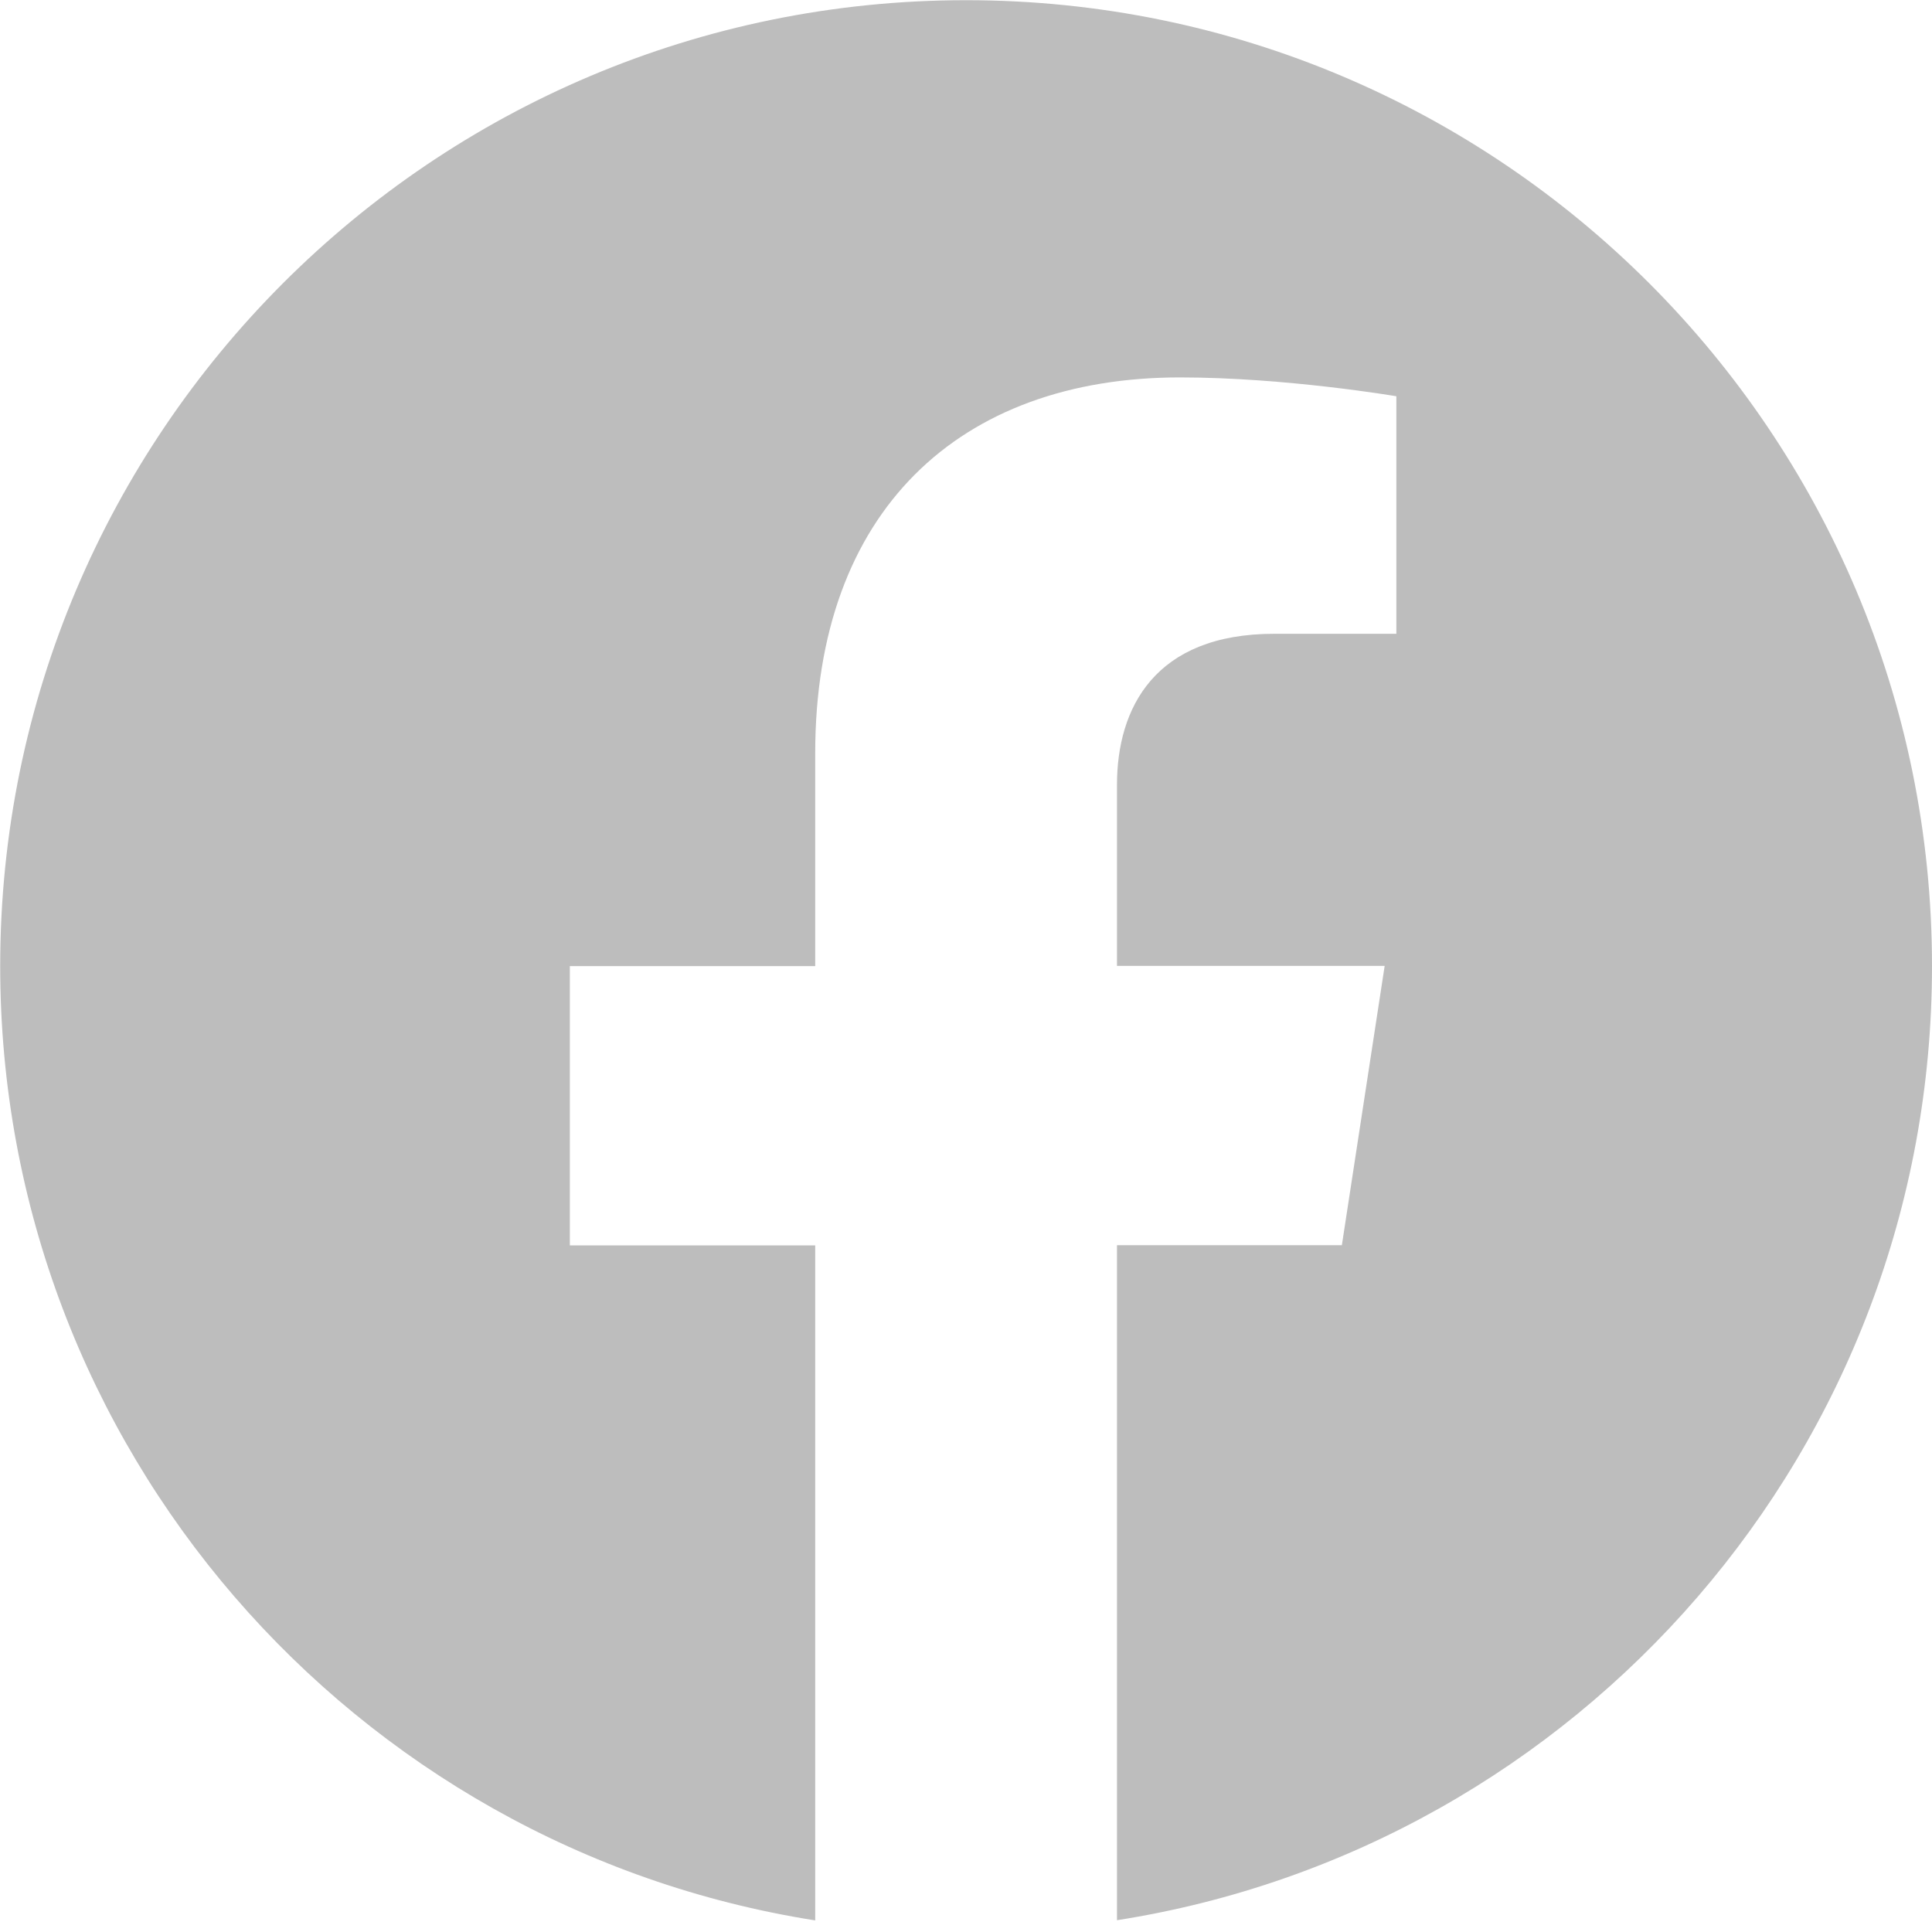
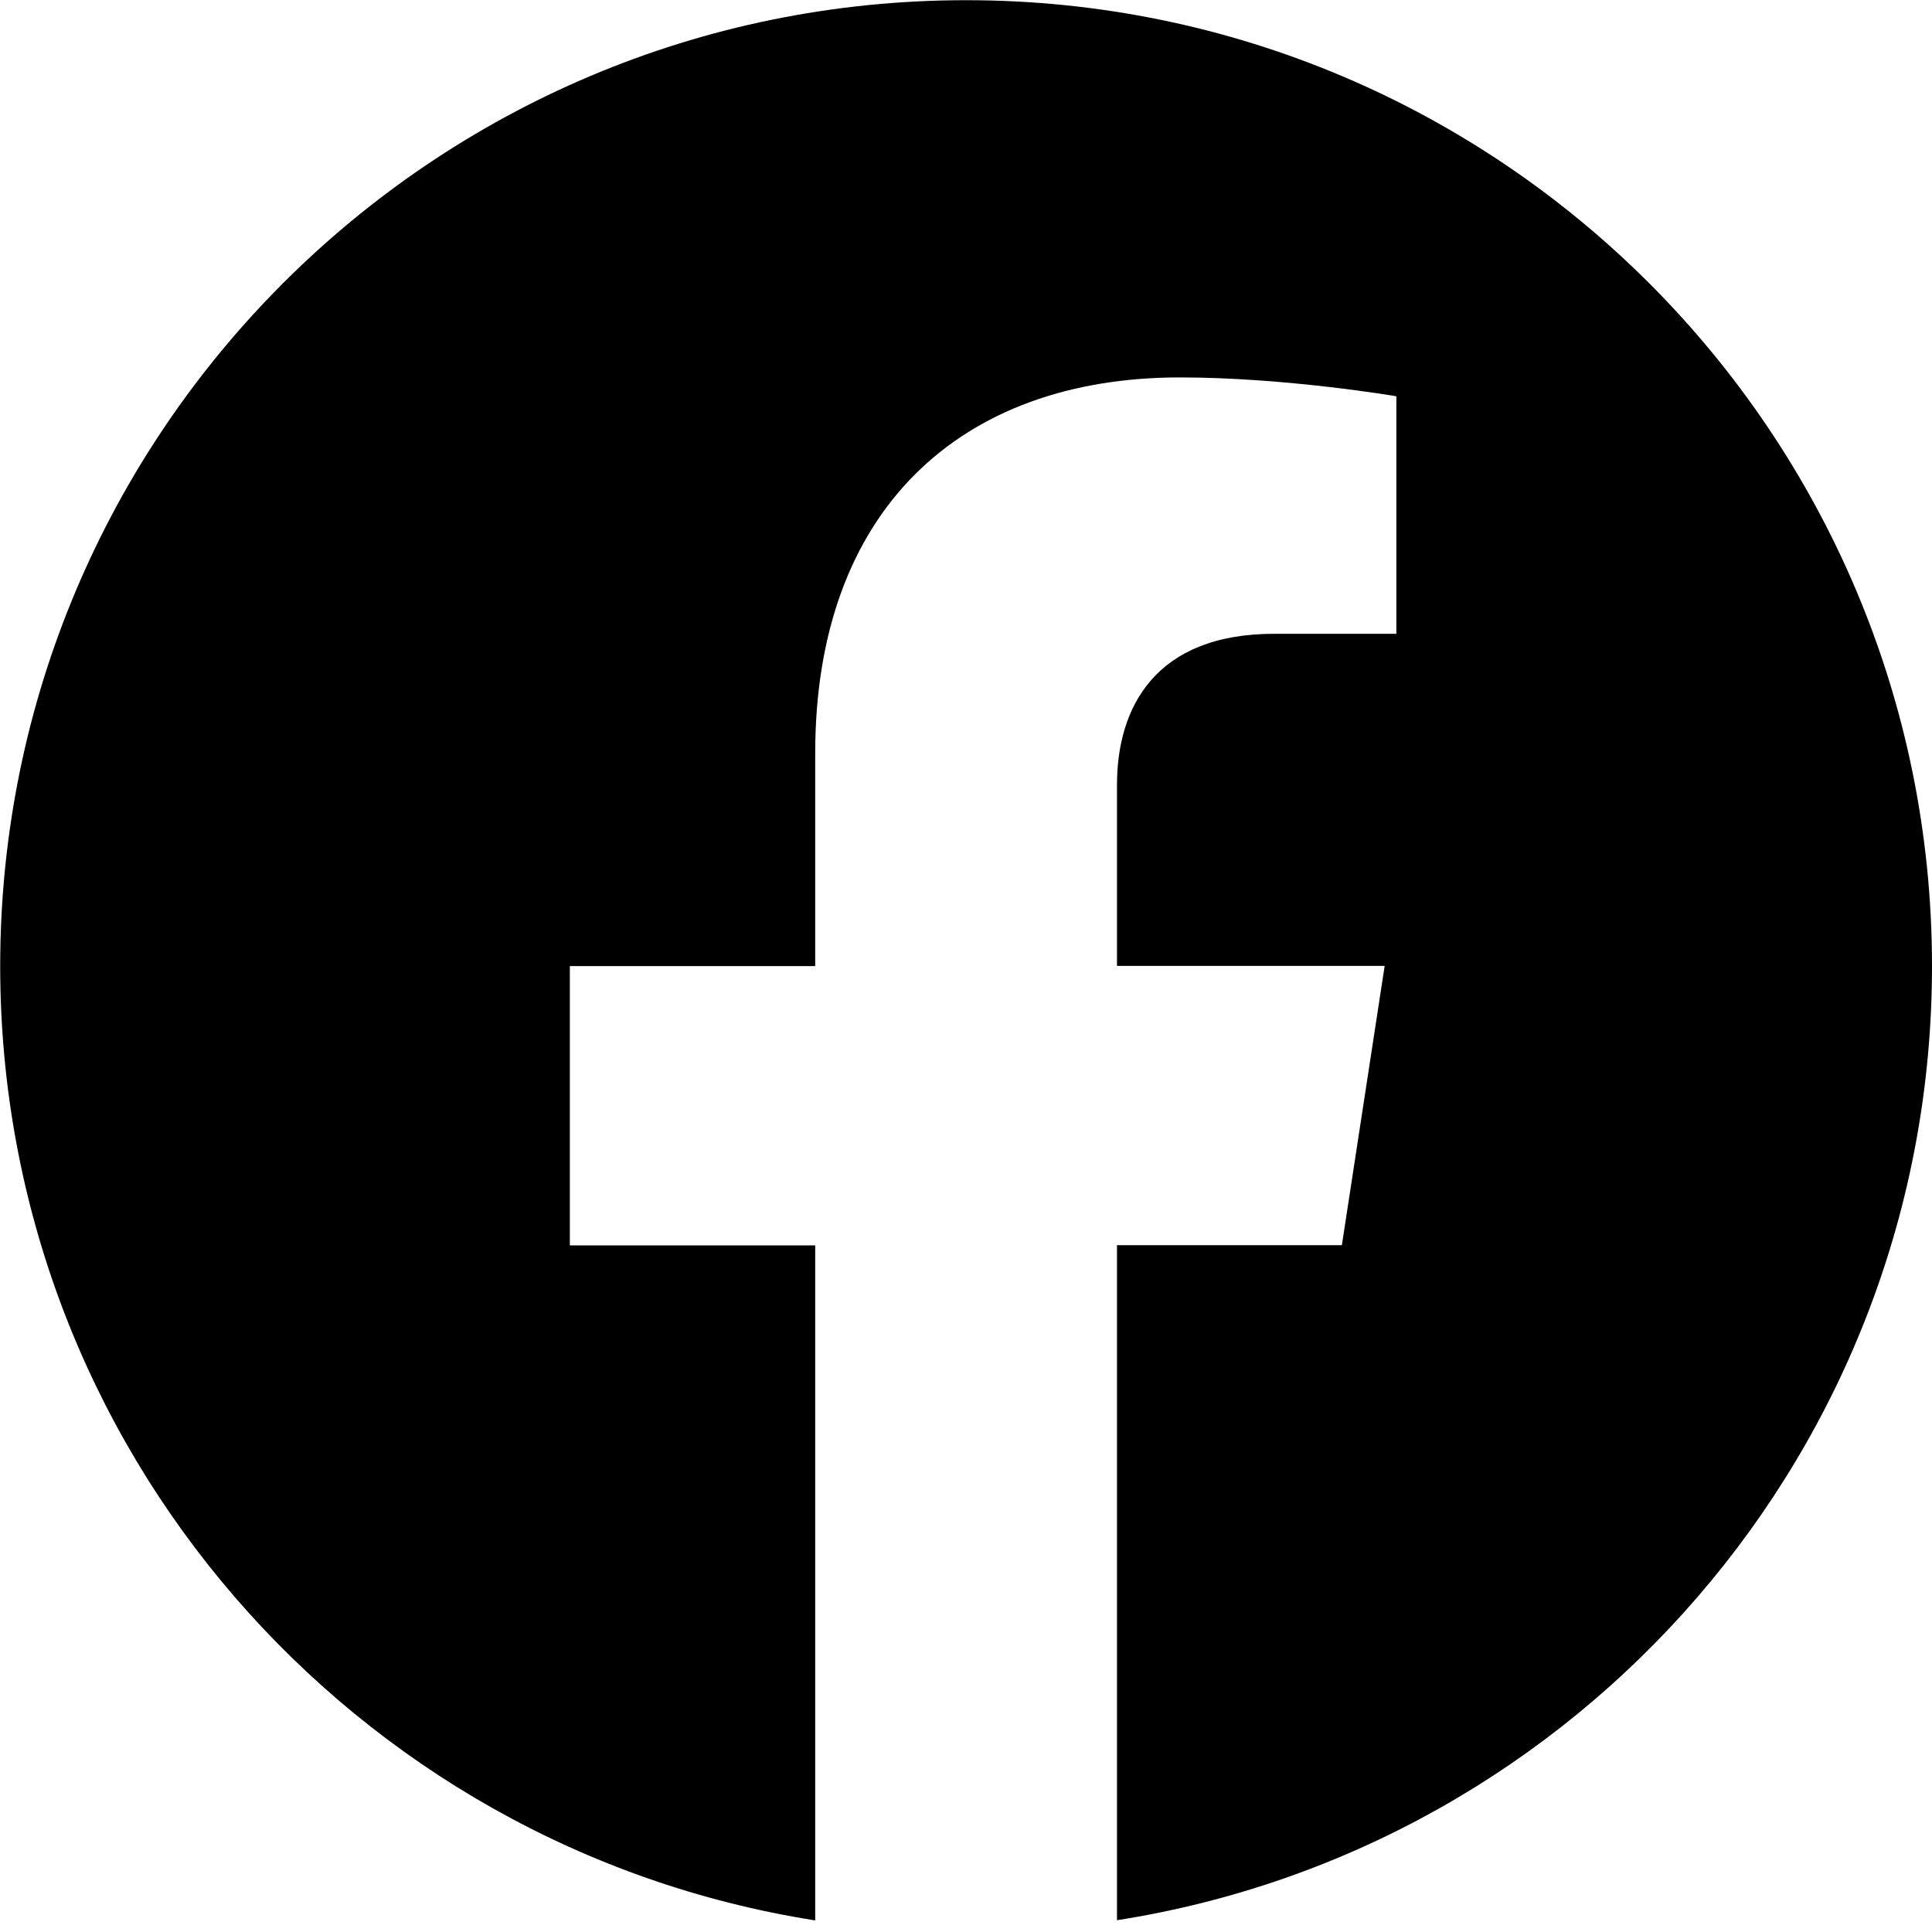
- <svg xmlns="http://www.w3.org/2000/svg" width="20" height="20" viewBox="0 0 20 20" fill="none">
-   <path d="M10.001 0.002C4.479 0.002 0.002 4.479 0.002 10.001C0.002 14.991 3.658 19.127 8.439 19.88V12.892H5.899V10.001H8.439V7.798C8.439 5.29 9.932 3.907 12.215 3.907C13.309 3.907 14.455 4.102 14.455 4.102V6.561H13.191C11.951 6.561 11.563 7.333 11.563 8.124V9.999H14.334L13.891 12.89H11.563V19.878C16.344 19.129 20 14.992 20 10.001C20 4.479 15.523 0.002 10.001 0.002Z" fill="#BDBDBD" />
+ <svg xmlns="http://www.w3.org/2000/svg" width="20" height="20" viewBox="0 0 20 20">
+   <path d="M10.001 0.002C4.479 0.002 0.002 4.479 0.002 10.001C0.002 14.991 3.658 19.127 8.439 19.88V12.892H5.899V10.001H8.439V7.798C8.439 5.29 9.932 3.907 12.215 3.907C13.309 3.907 14.455 4.102 14.455 4.102V6.561H13.191C11.951 6.561 11.563 7.333 11.563 8.124V9.999H14.334L13.891 12.89H11.563V19.878C16.344 19.129 20 14.992 20 10.001C20 4.479 15.523 0.002 10.001 0.002Z" />
</svg>
